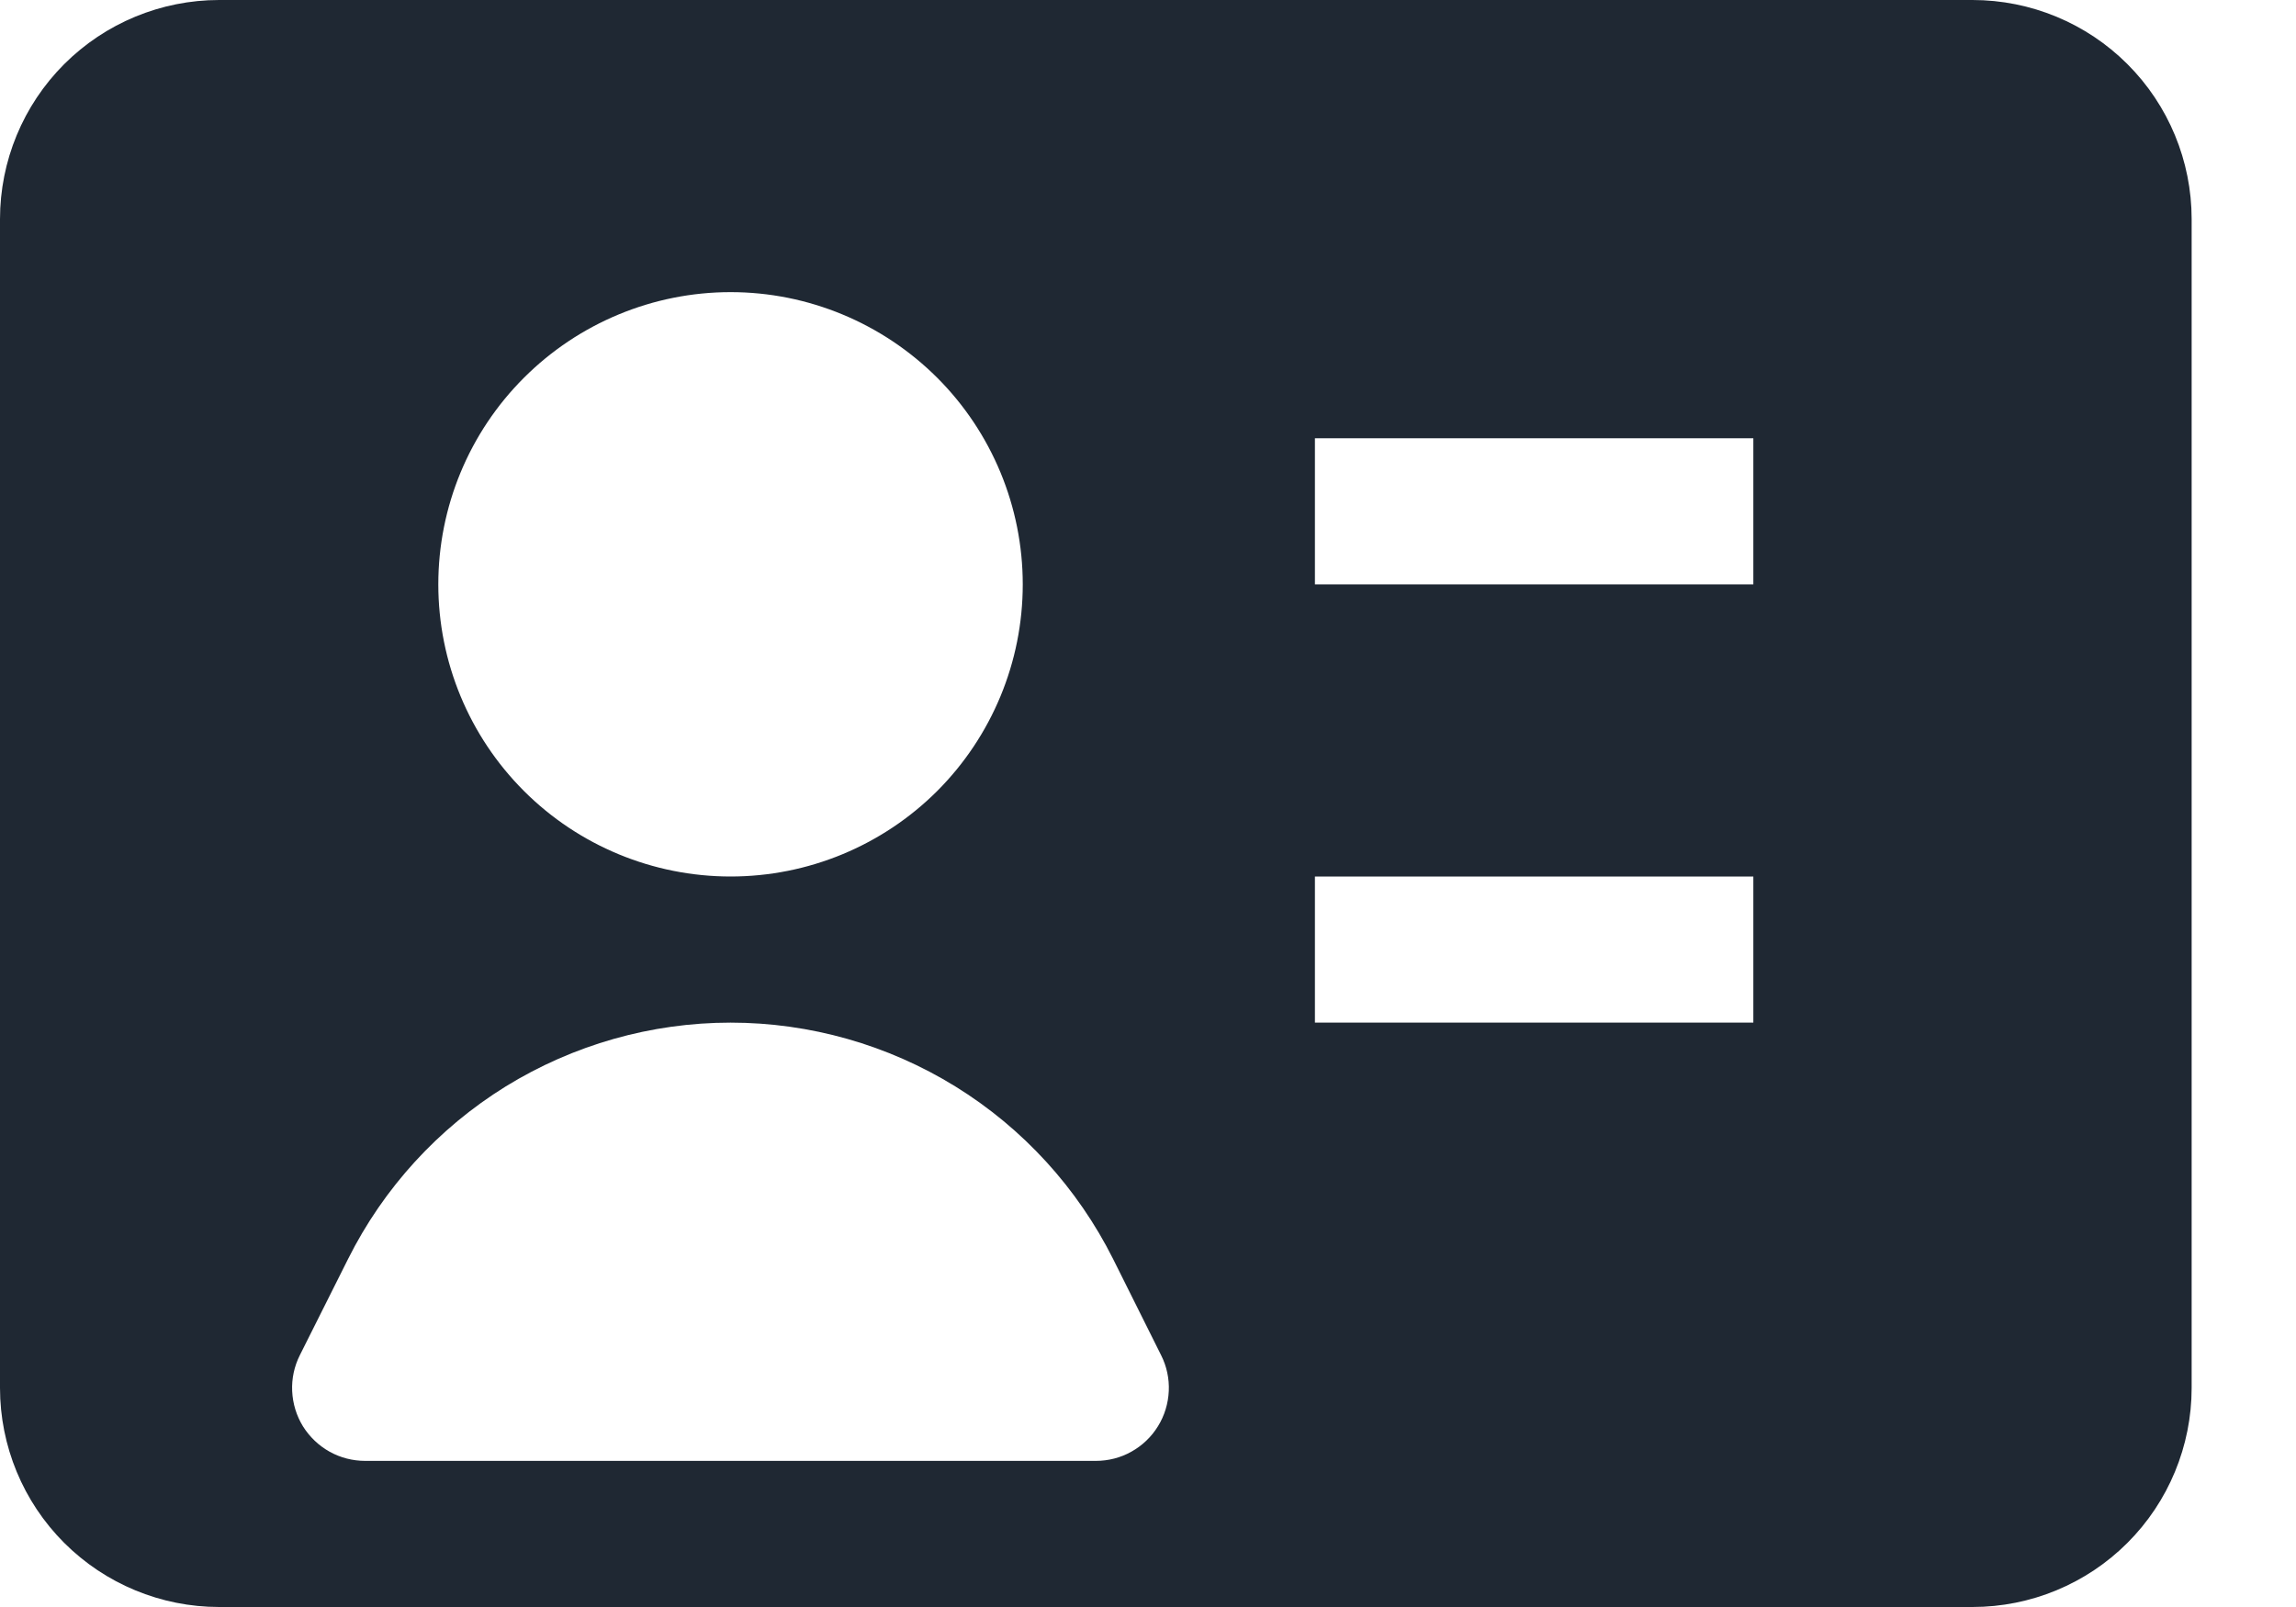
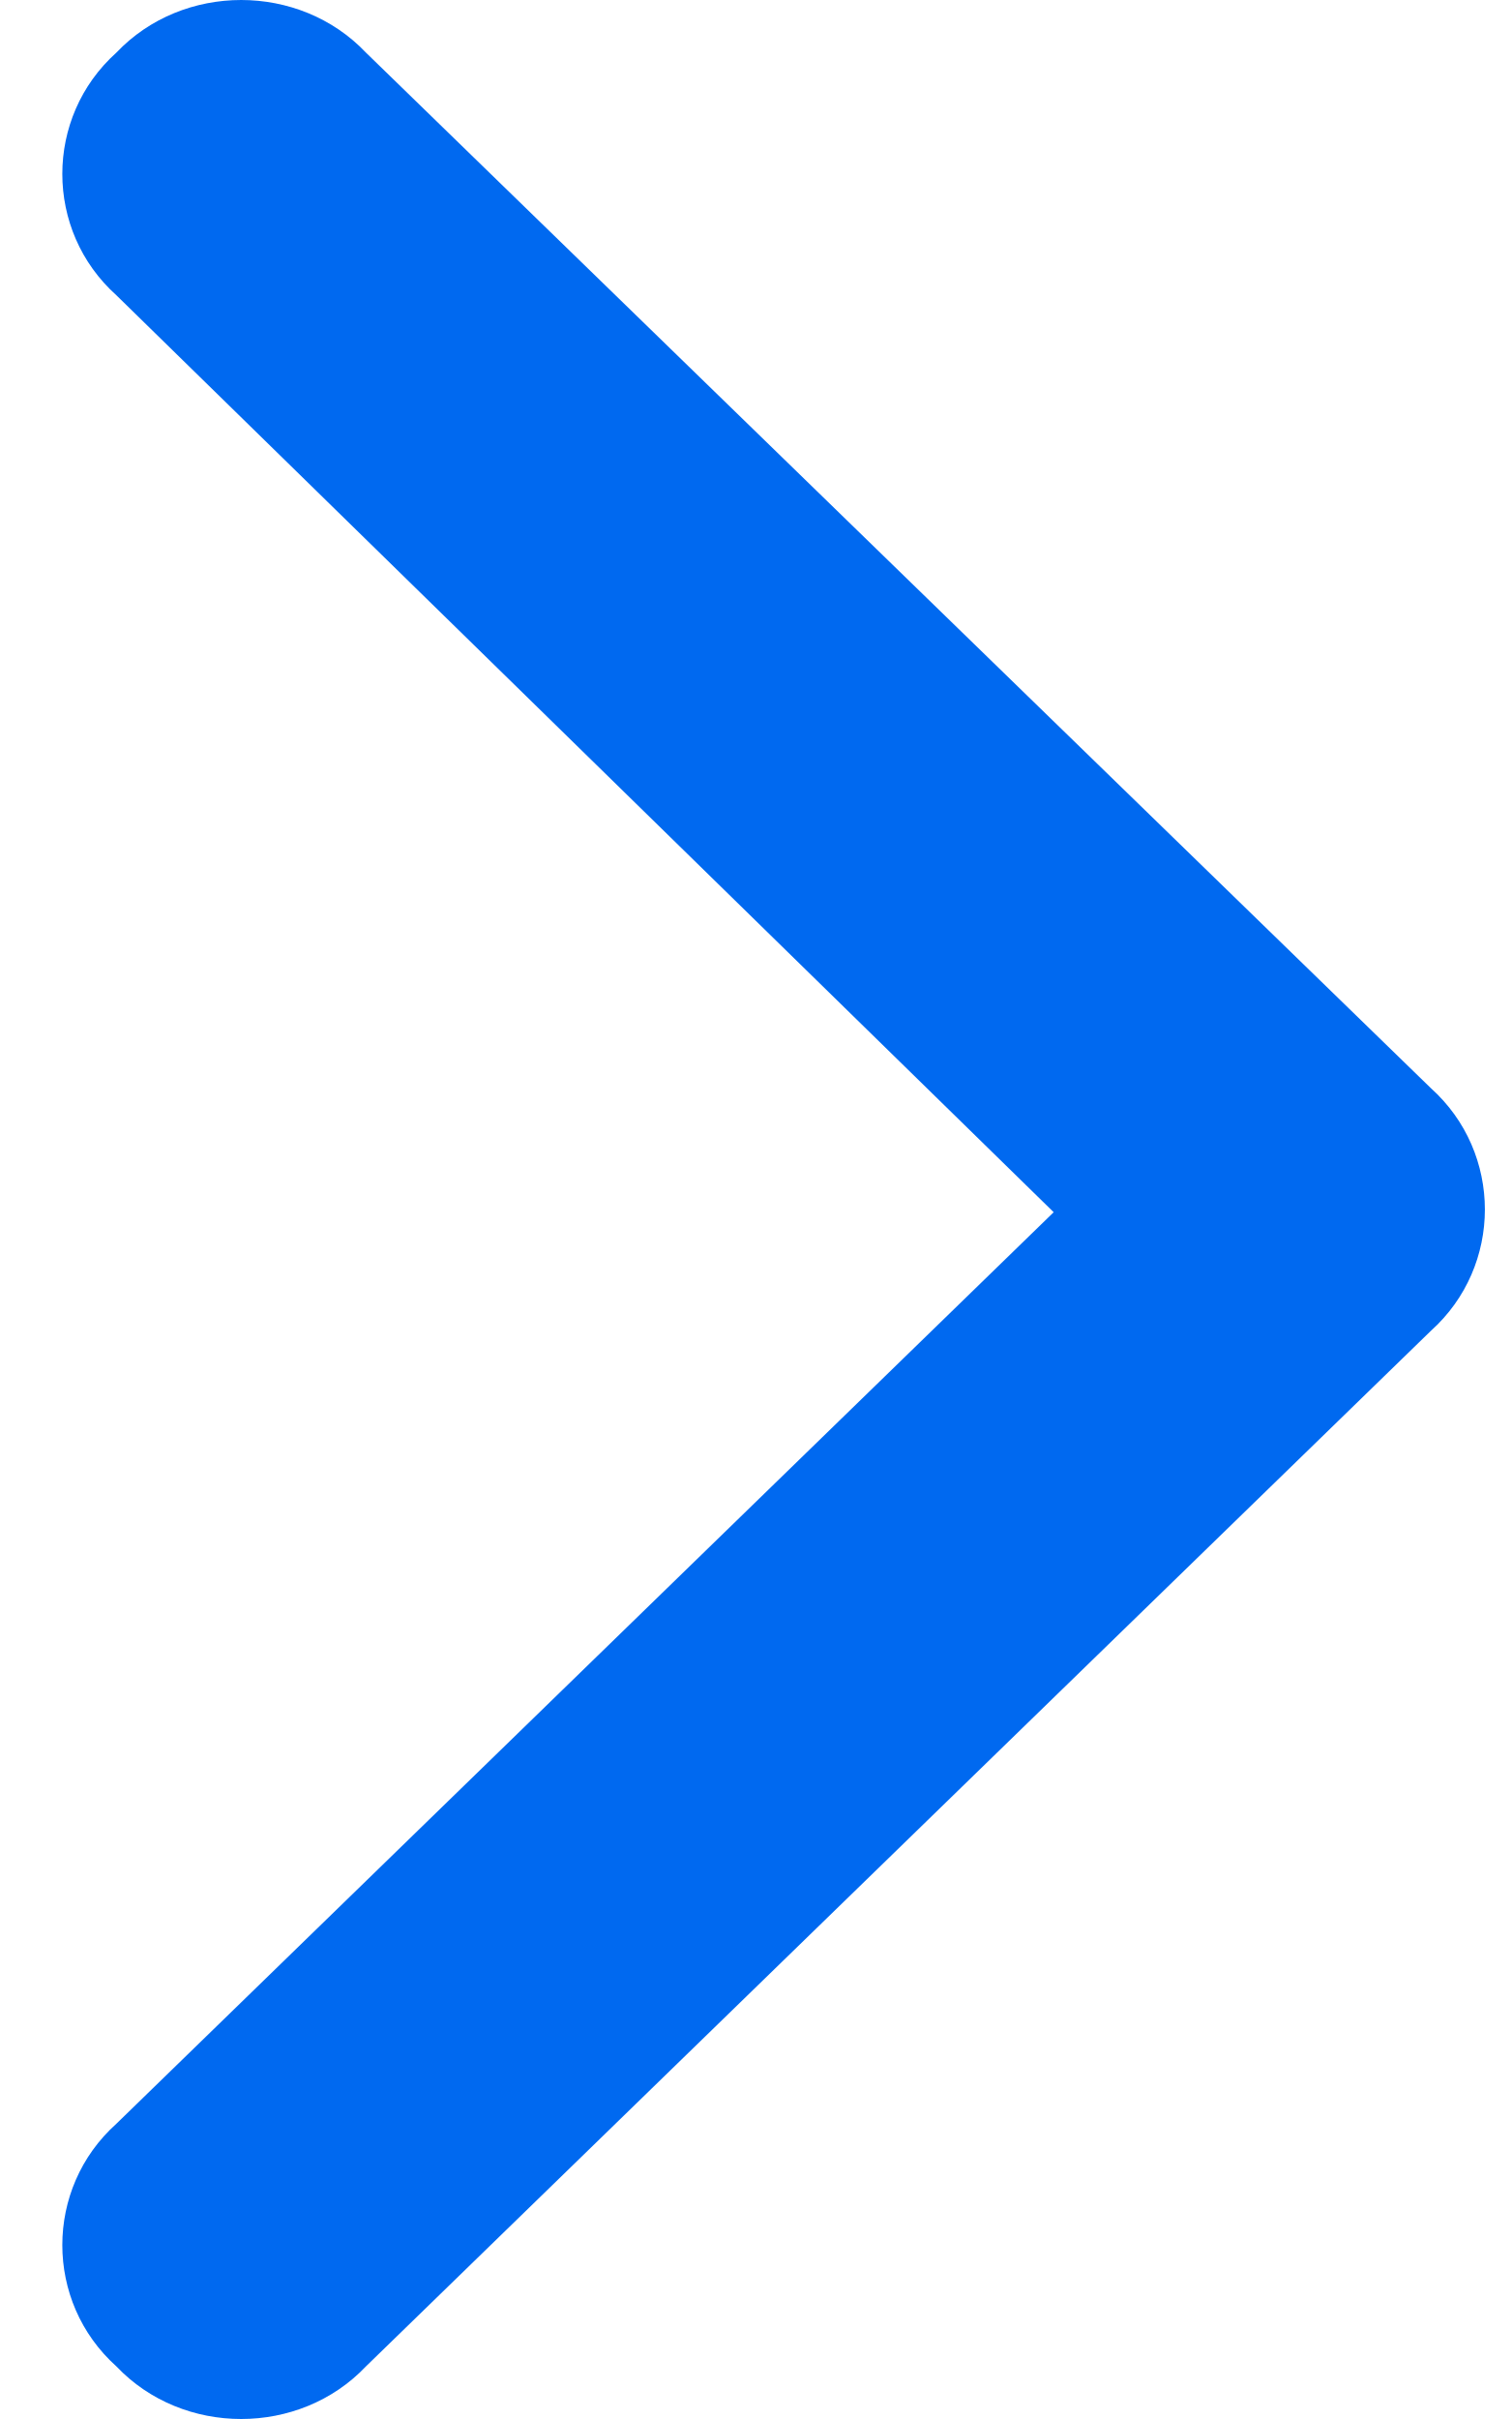
- <svg xmlns="http://www.w3.org/2000/svg" width="20" height="14" viewBox="0 0 20 14" fill="none">
-   <path fill-rule="evenodd" clip-rule="evenodd" d="M0 1.909C0 1.403 0.201 0.917 0.559 0.559C0.917 0.201 1.403 0 1.909 0H17.182C17.688 0 18.174 0.201 18.532 0.559C18.89 0.917 19.091 1.403 19.091 1.909V12.091C19.091 12.597 18.89 13.083 18.532 13.441C18.174 13.799 17.688 14 17.182 14H1.909C1.403 14 0.917 13.799 0.559 13.441C0.201 13.083 0 12.597 0 12.091L0 1.909ZM3.818 5.091C3.818 4.416 4.086 3.768 4.564 3.291C5.041 2.814 5.689 2.545 6.364 2.545C7.039 2.545 7.686 2.814 8.164 3.291C8.641 3.768 8.909 4.416 8.909 5.091C8.909 5.766 8.641 6.413 8.164 6.891C7.686 7.368 7.039 7.636 6.364 7.636C5.689 7.636 5.041 7.368 4.564 6.891C4.086 6.413 3.818 5.766 3.818 5.091ZM15.273 5.091H11.454V3.818H15.273V5.091ZM15.273 8.909H11.454V7.636H15.273V8.909ZM6.364 8.909C5.672 8.909 4.994 9.102 4.405 9.465C3.817 9.829 3.341 10.35 3.032 10.968L2.612 11.806C2.563 11.903 2.54 12.011 2.545 12.119C2.55 12.228 2.582 12.333 2.639 12.426C2.697 12.518 2.776 12.594 2.871 12.647C2.966 12.7 3.073 12.727 3.182 12.727H9.545C9.654 12.727 9.761 12.7 9.855 12.647C9.95 12.594 10.03 12.518 10.087 12.425C10.144 12.333 10.176 12.227 10.181 12.119C10.186 12.011 10.163 11.903 10.114 11.806L9.696 10.968C9.386 10.35 8.911 9.829 8.322 9.465C7.734 9.102 7.055 8.909 6.364 8.909Z" fill="#1F2833" />
+ <svg xmlns="http://www.w3.org/2000/svg" width="10" height="16" viewBox="0 0 10 16" fill="none">
+   <path d="M9.466 8.803L2.421 15.652C1.981 16.116 1.21 16.116 0.77 15.652C0.293 15.224 0.293 14.475 0.77 14.047L6.971 8.018L0.77 1.953C0.293 1.525 0.293 0.776 0.77 0.348C1.21 -0.116 1.981 -0.116 2.421 0.348L9.466 7.197C9.943 7.625 9.943 8.375 9.466 8.803Z" fill="#0069F0" />
</svg>
